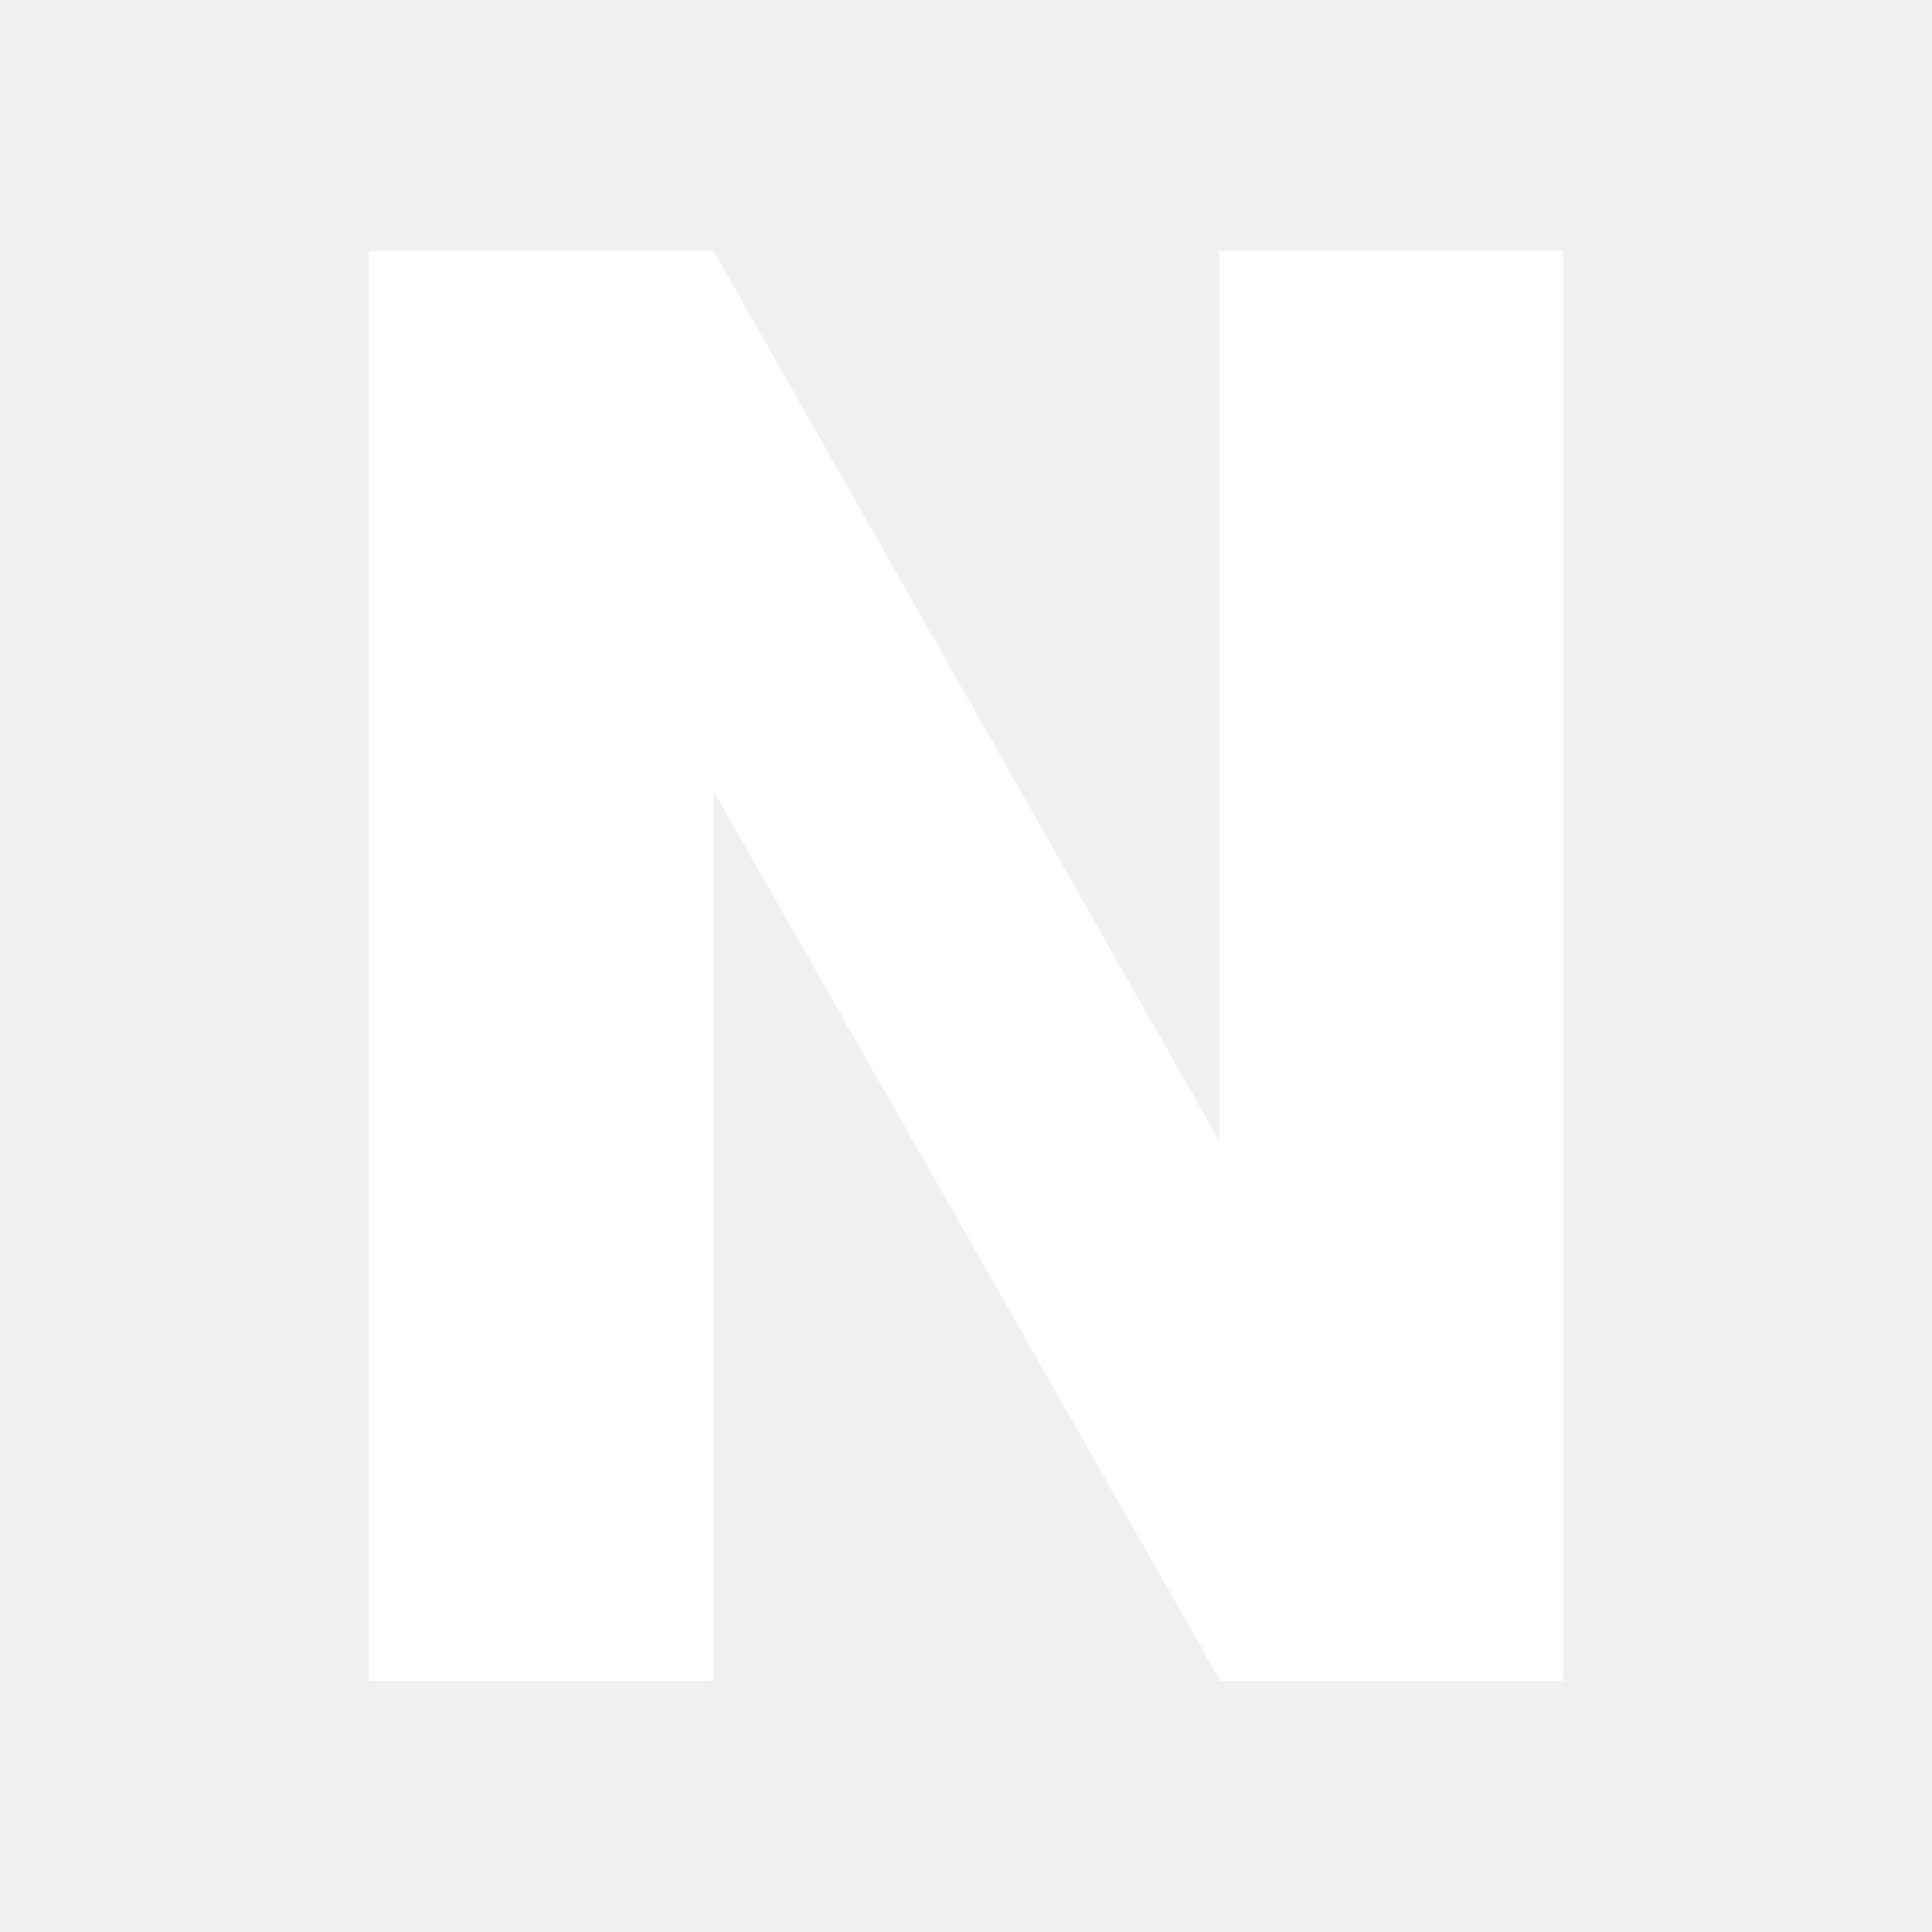
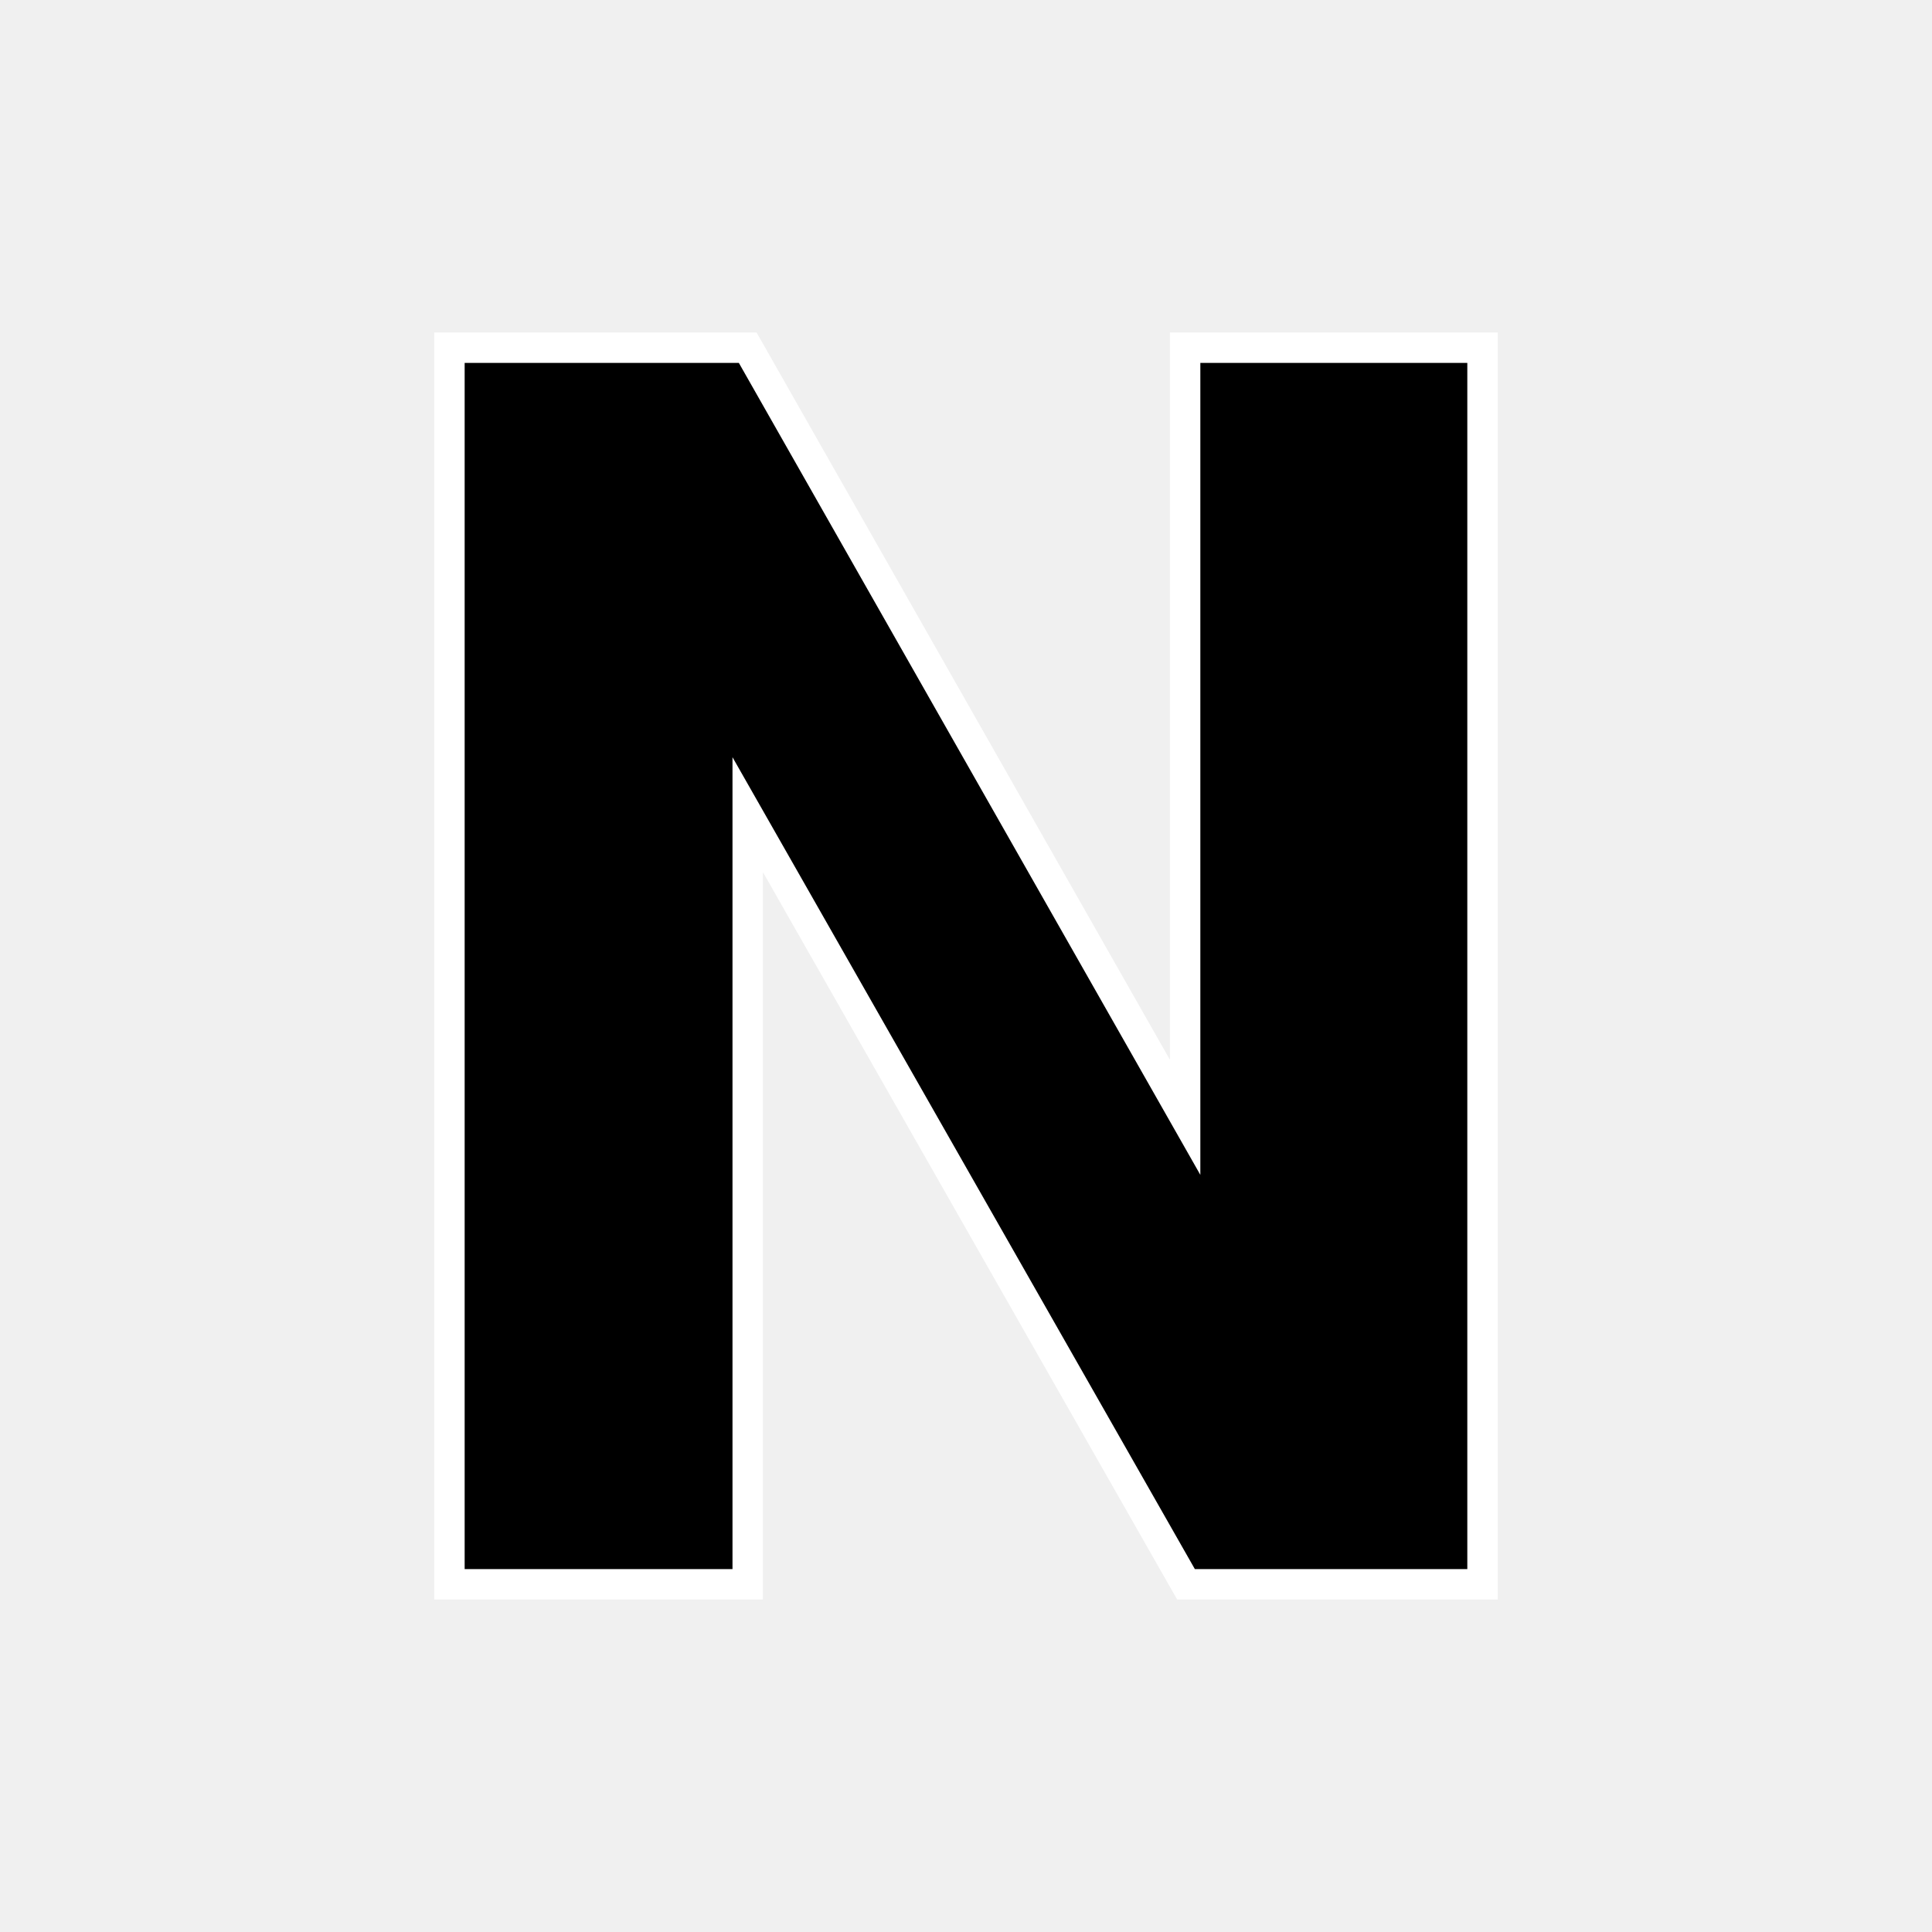
<svg xmlns="http://www.w3.org/2000/svg" version="1.1" width="200" height="200">
  <svg version="1.1" viewBox="0 0 200 200">
    <rect width="200" height="200" fill="url('#gradient')" />
    <defs>
-       <linearGradient id="SvgjsLinearGradient1001" gradientTransform="rotate(0 0.5 0.5)">
-         <stop offset="0%" stop-color="#410607" />
-         <stop offset="100%" stop-color="#2b1220" />
+       <linearGradient id="SvgjsLinearGradient1006" gradientTransform="rotate(45 0.5 0.5)">
+         <stop offset="0%" stop-color="#ffffff" />
+         <stop offset="100%" stop-color="#ffffff" />
      </linearGradient>
    </defs>
    <g>
-       <g fill="#ffffff" transform="matrix(10.40879,0,0,10.40879,27.03265,174.0059)" stroke="#000000" stroke-width="0">
+       <g fill="#000000" transform="matrix(9.002198,0,0,9.002198,36.89287,164.005)" stroke="#ffffff" stroke-width="0.35">
        <path d="M12.95-14.22L12.95 0L9.54 0L4.50-8.85L4.50 0L1.07 0L1.07-14.22L4.50-14.22L9.53-5.37L9.53-14.22L12.95-14.22Z" />
      </g>
    </g>
  </svg>
  <style>@media (prefers-color-scheme: light) { :root { filter: none; } }
@media (prefers-color-scheme: dark) { :root { filter: none; } }
</style>
</svg>
